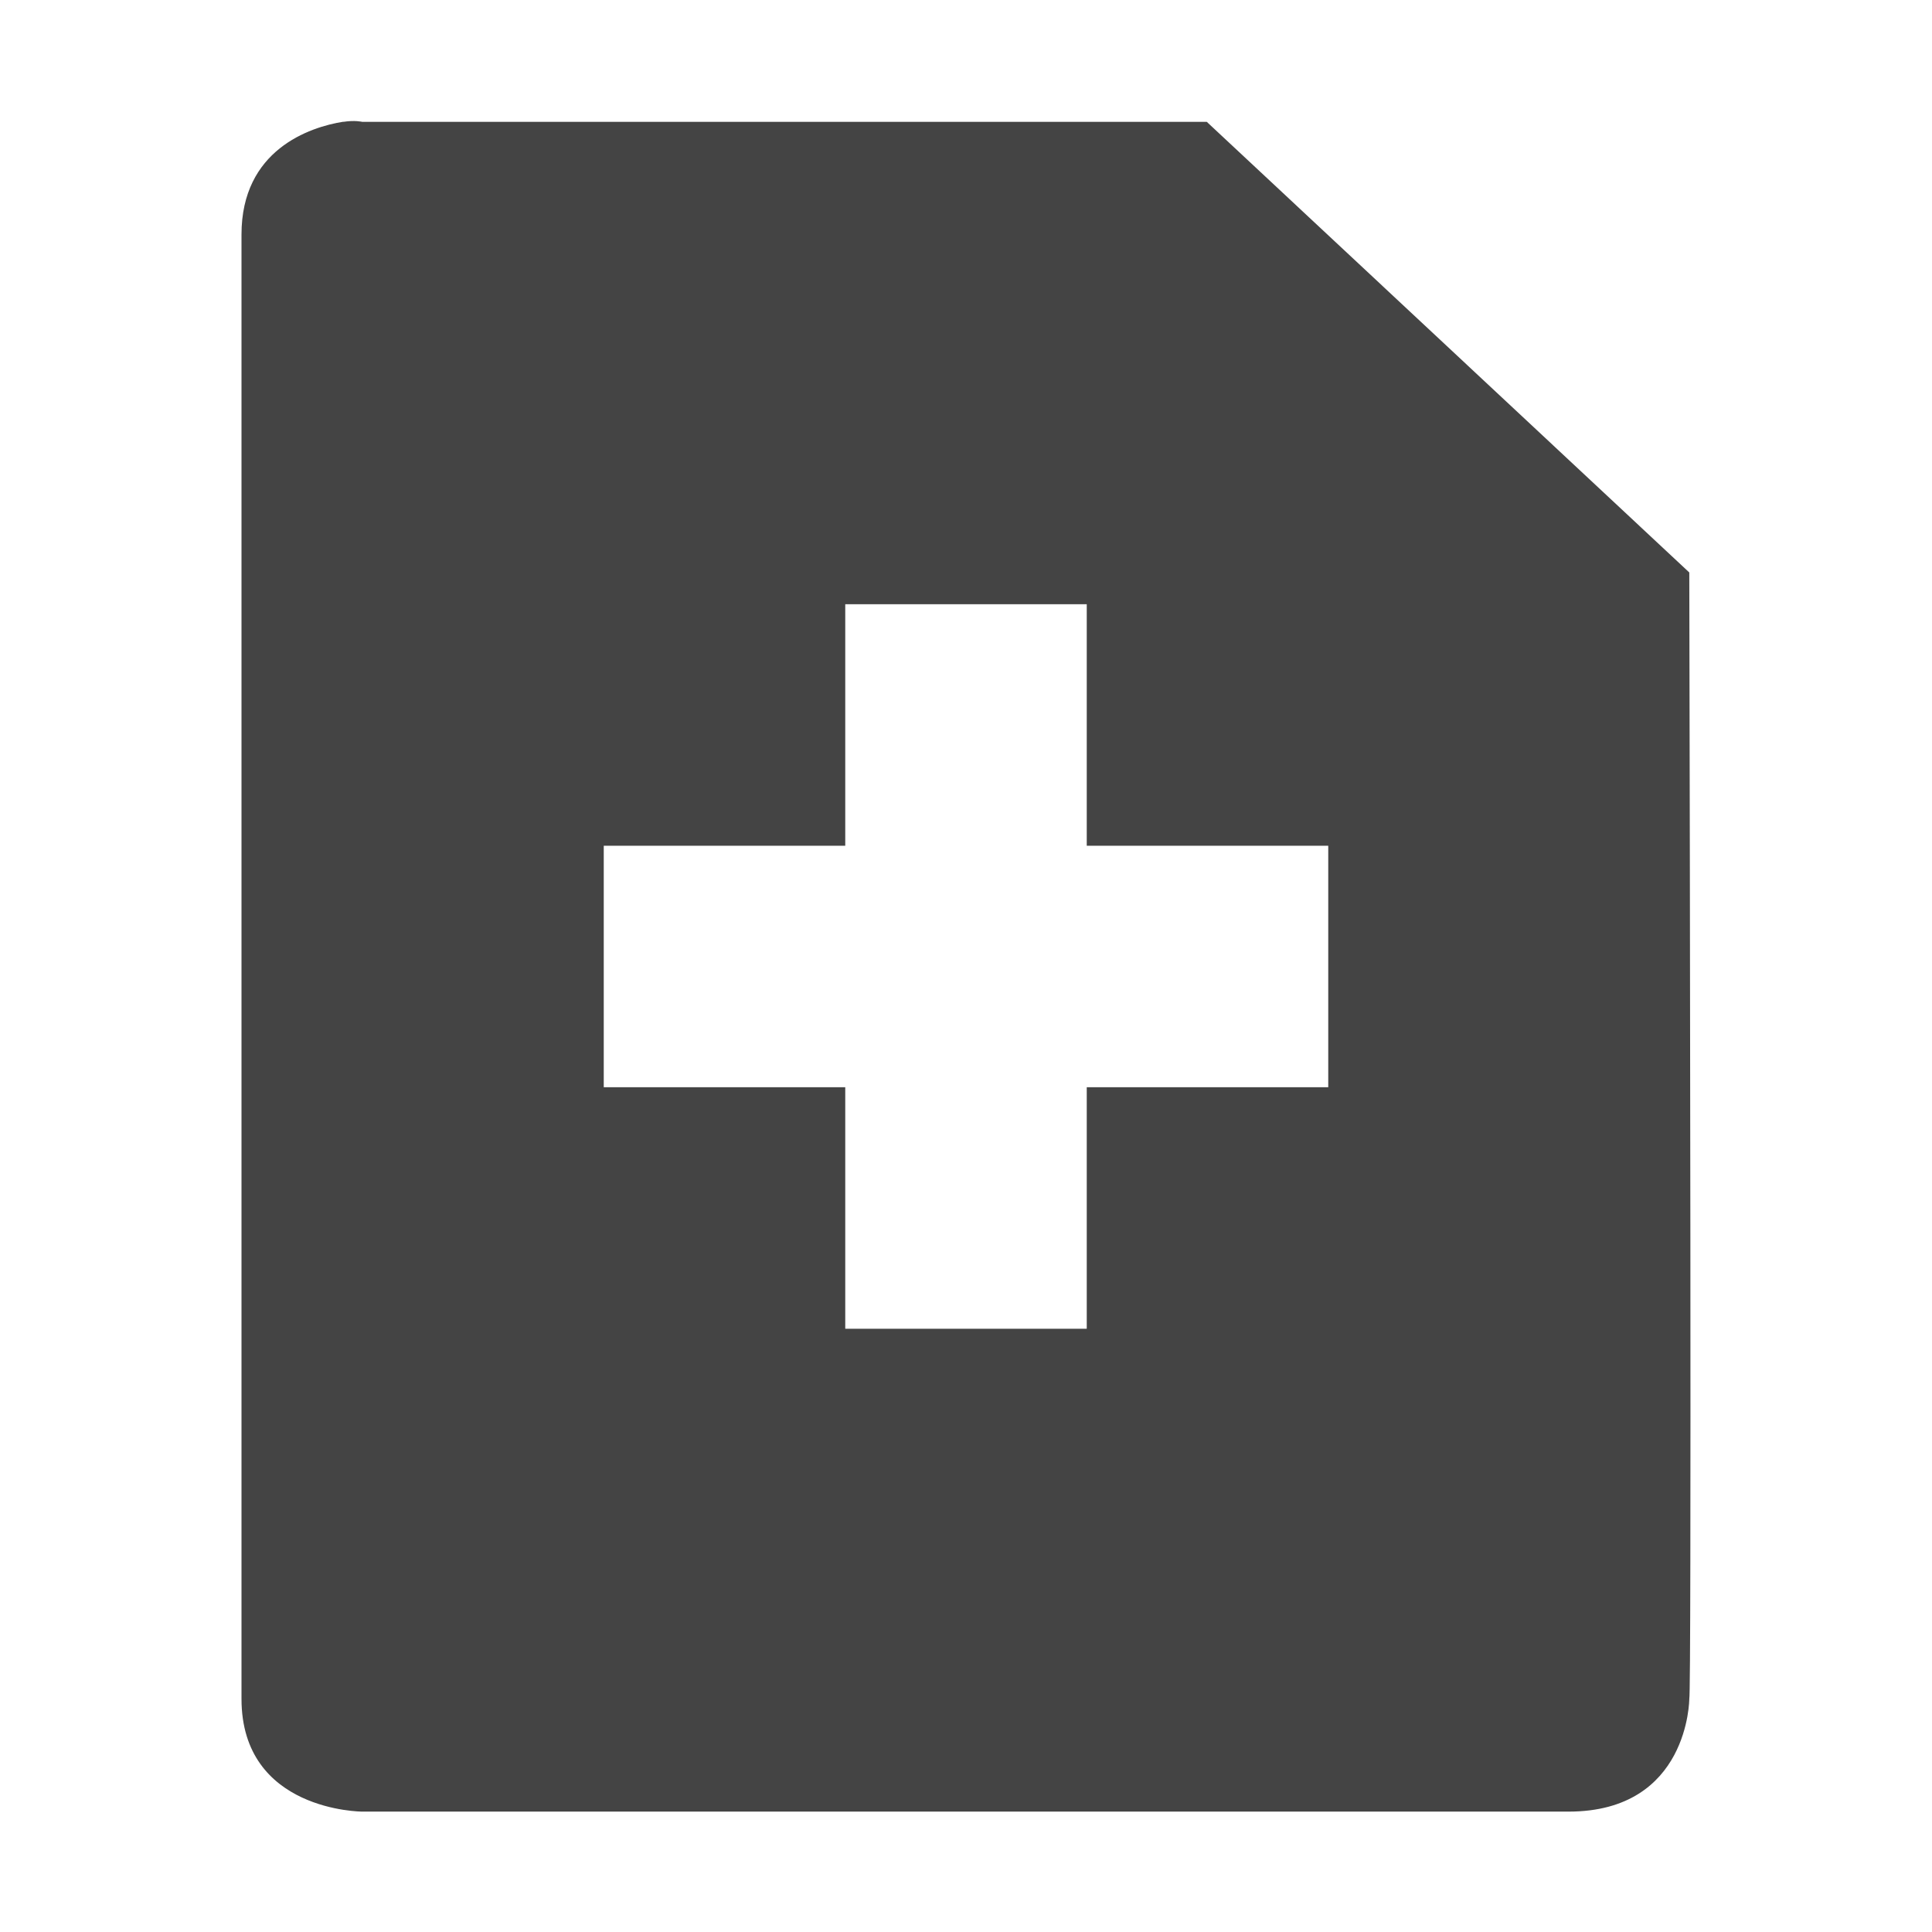
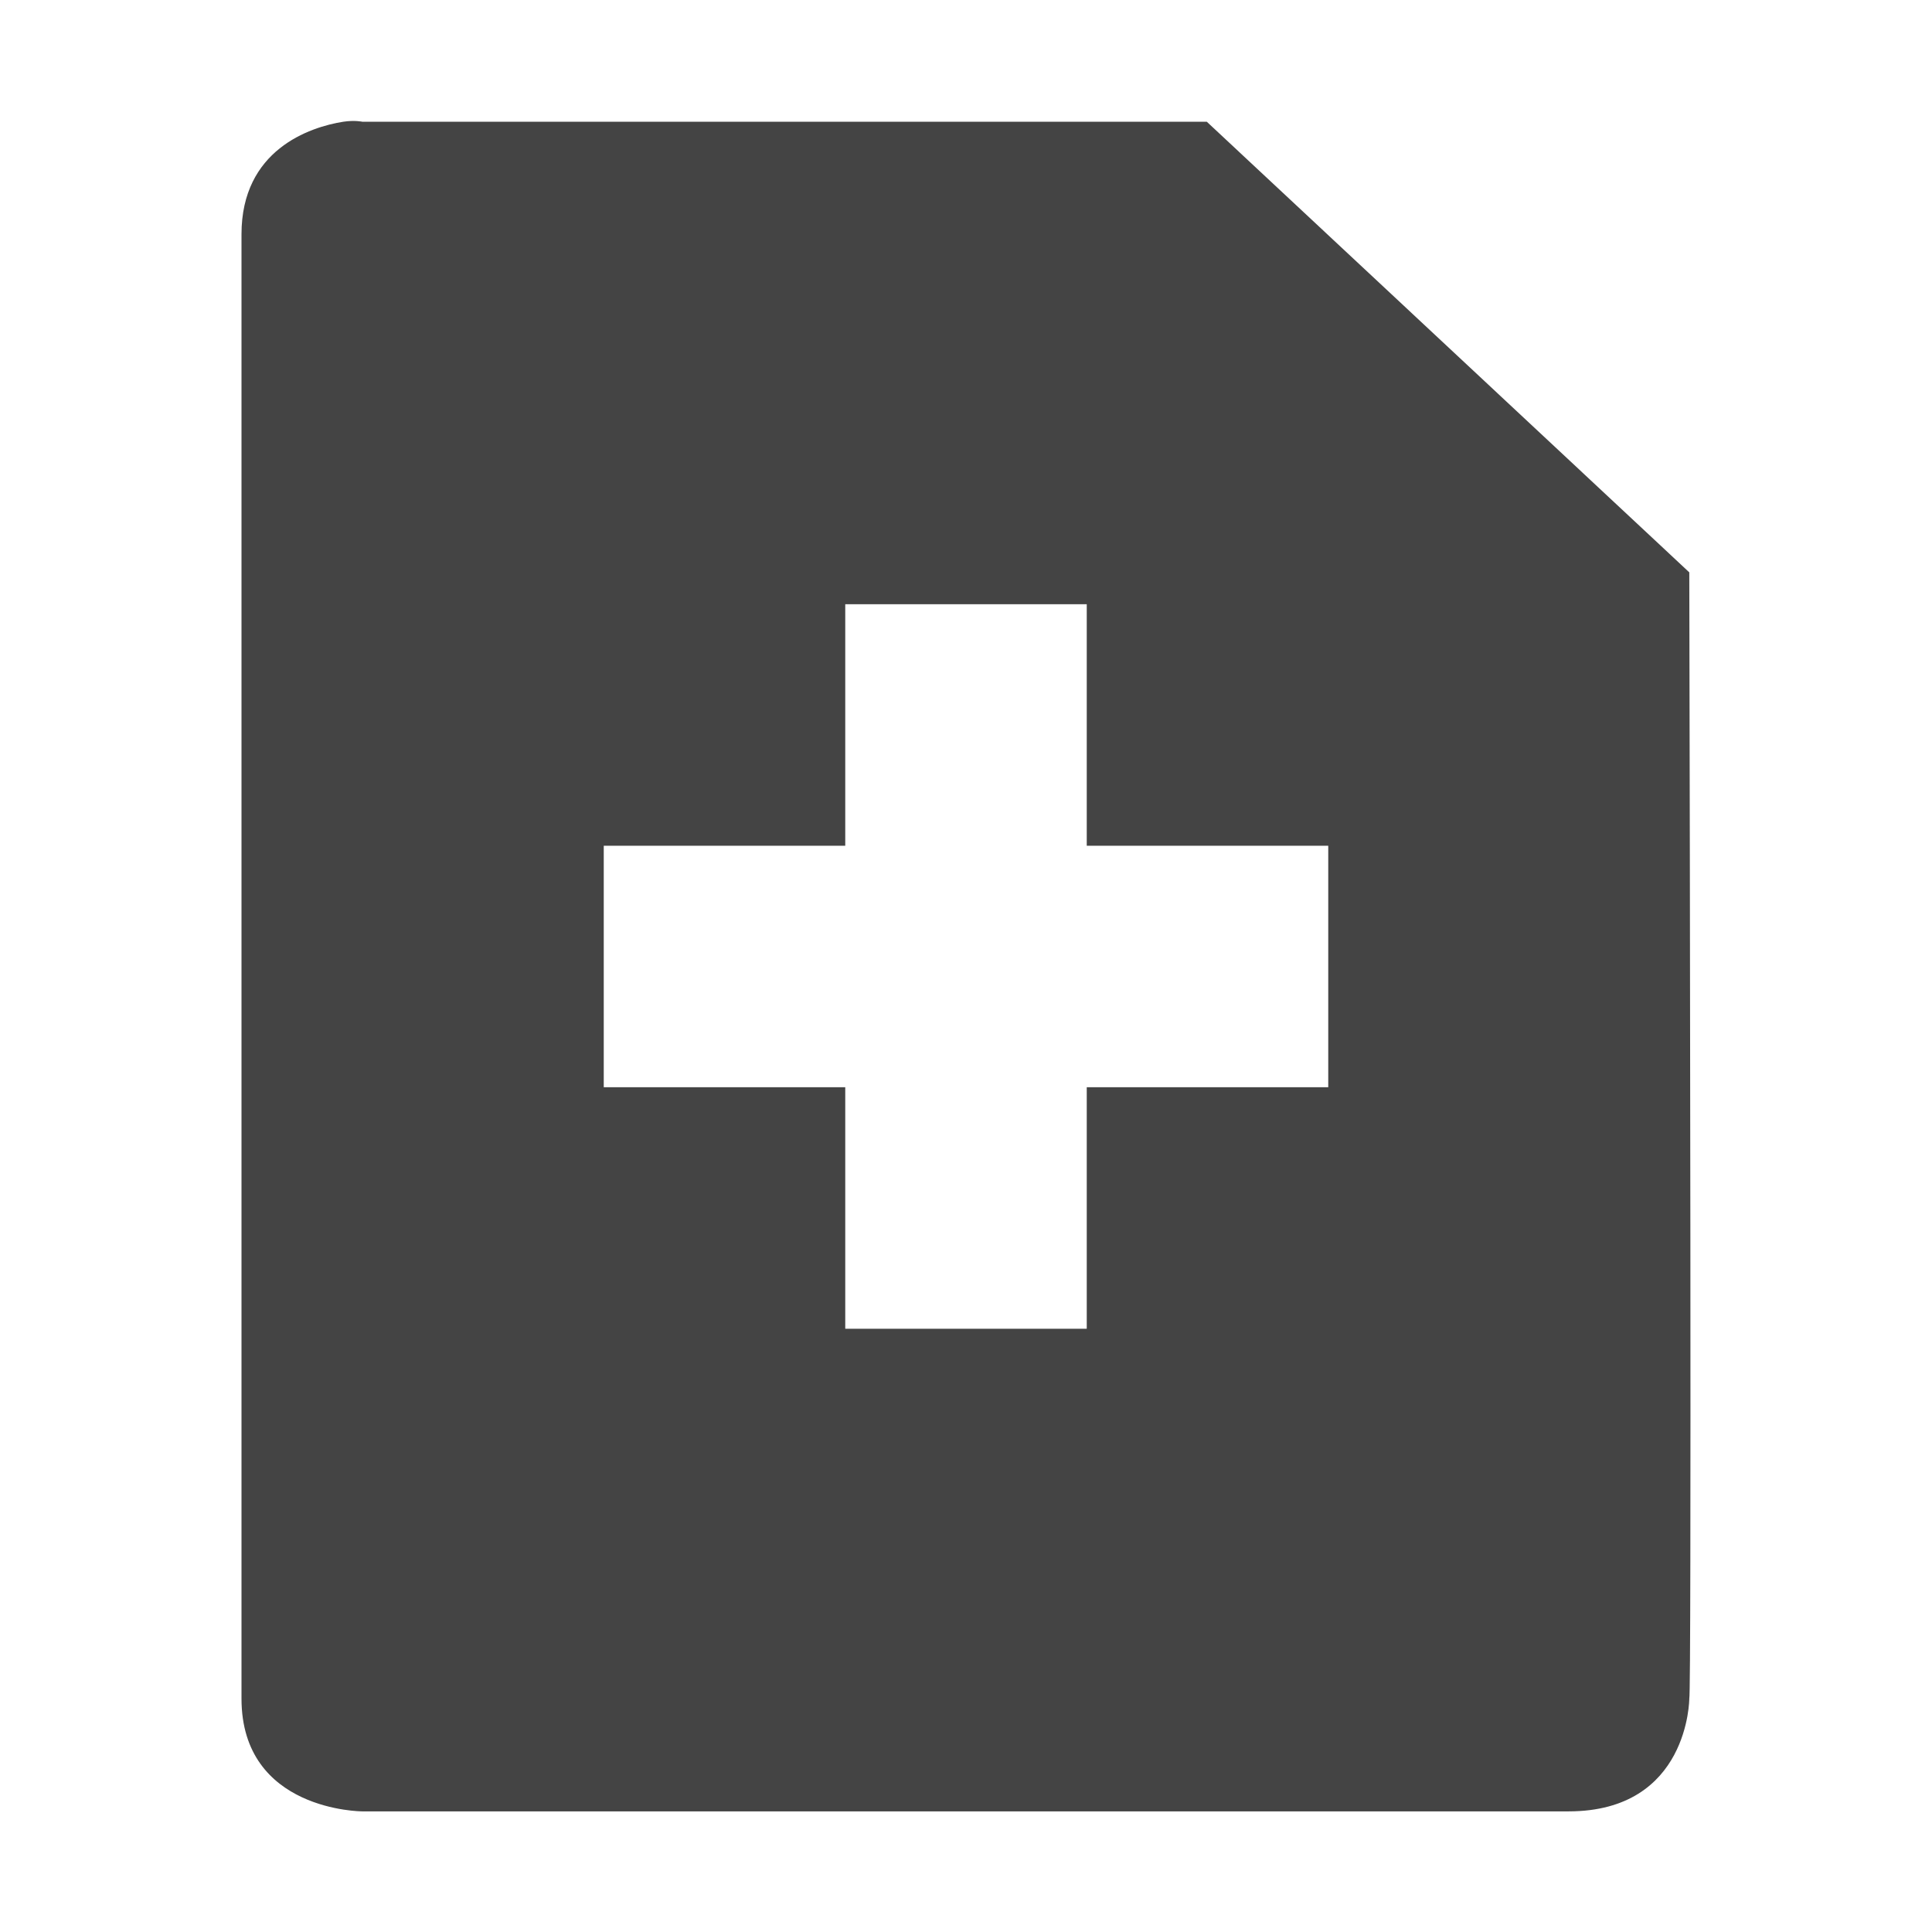
<svg xmlns="http://www.w3.org/2000/svg" width="16" height="16" viewBox="0 0 16 16">
-   <defs>
-     <style id="current-color-scheme" type="text/css">
- .ColorScheme-Text {
-     color: #444444;
- }
- .ColorScheme-Highlight {
-     color: #5294e2;
- }
-         </style>
-   </defs>
-   <path style="fill:currentColor" class="ColorScheme-Text" d="m2.844 1.008c-0.281 0.044-0.844 0.234-0.844 0.934v12.127c0 0.933 1 0.934 1 0.934h9.99c0.999 0 1-0.934 1-0.934 0.019-0.043 0.005-6.952 0-9.328l-3.996-3.732h-6.994s-0.062-0.015-0.156 0zm4.156 3.996h2v2h2v2h-2v2h-2v-2h-2v-2h2v-2z" />
+   <path d="M2.844 1.008C2.563 1.052 2 1.242 2 1.94v12.127c0 .933 1 .934 1 .934h9.99c.999 0 1-.934 1-.934.019-.043.005-6.951 0-9.327L9.994 1.008H3s-.063-.014-.156 0M7 5.004h2v2h2v2H9v2H7v-2H5v-2h2z" style="color:#444;fill:currentColor" />
</svg>
